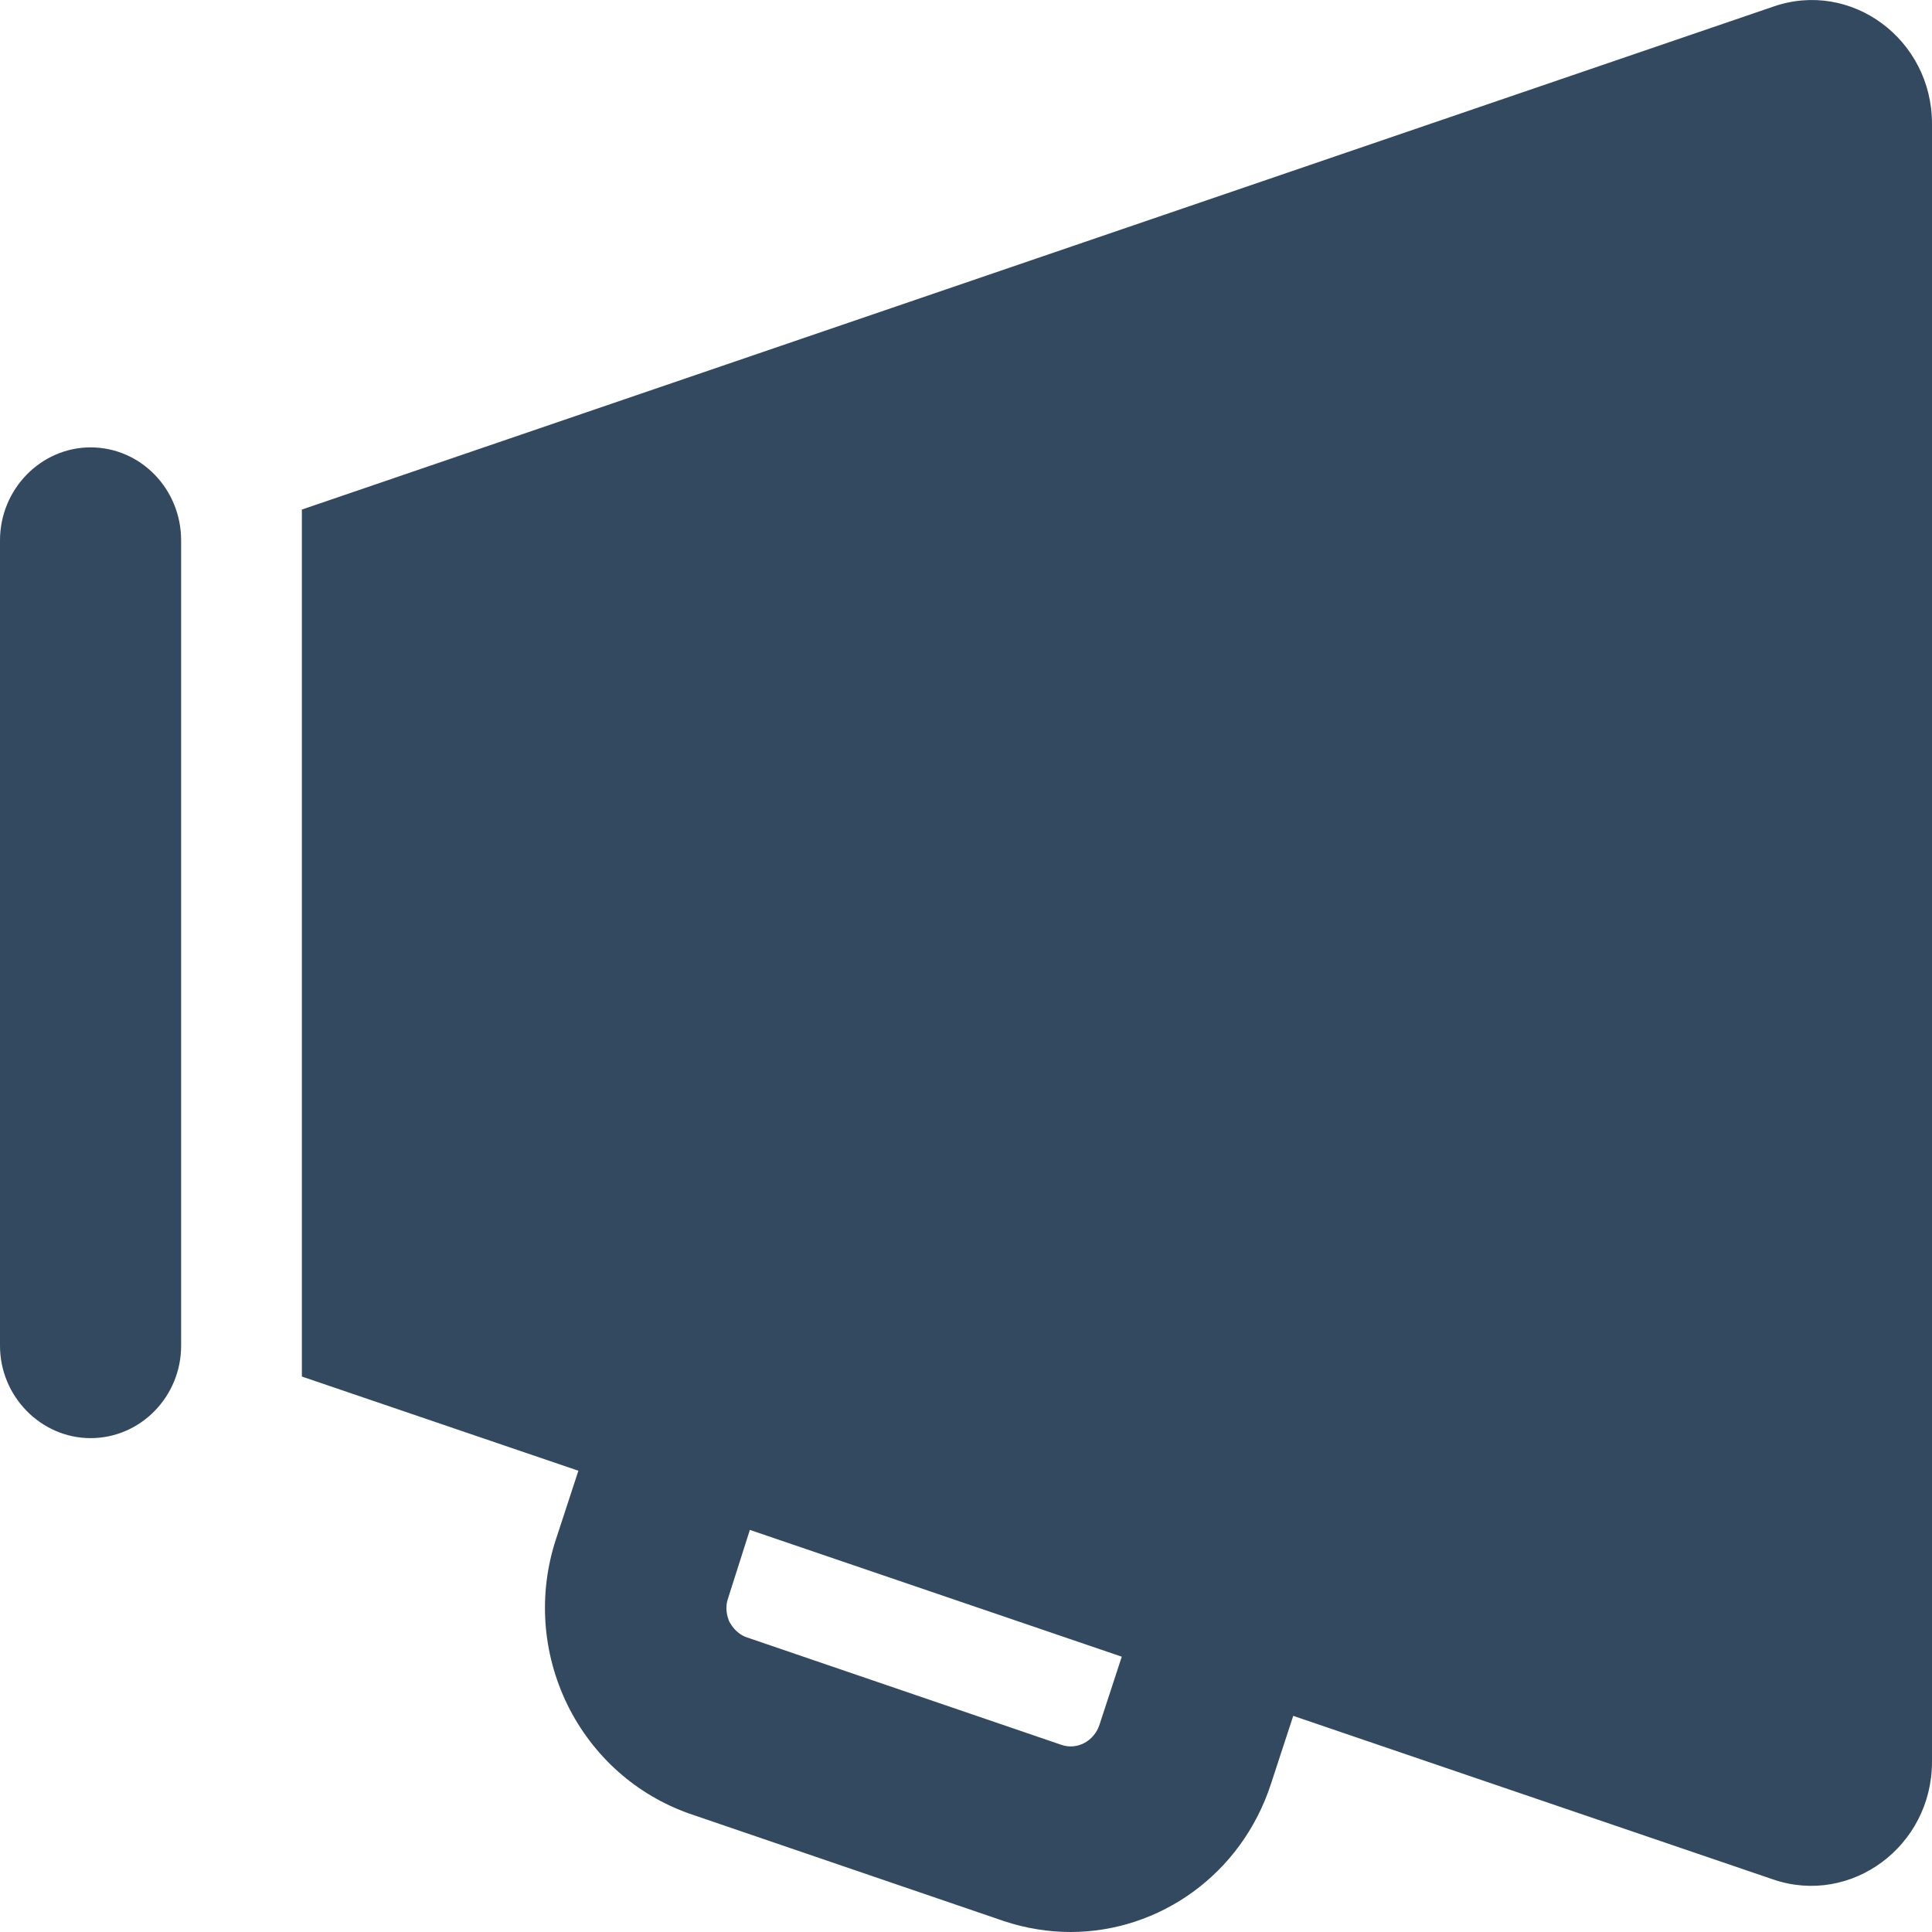
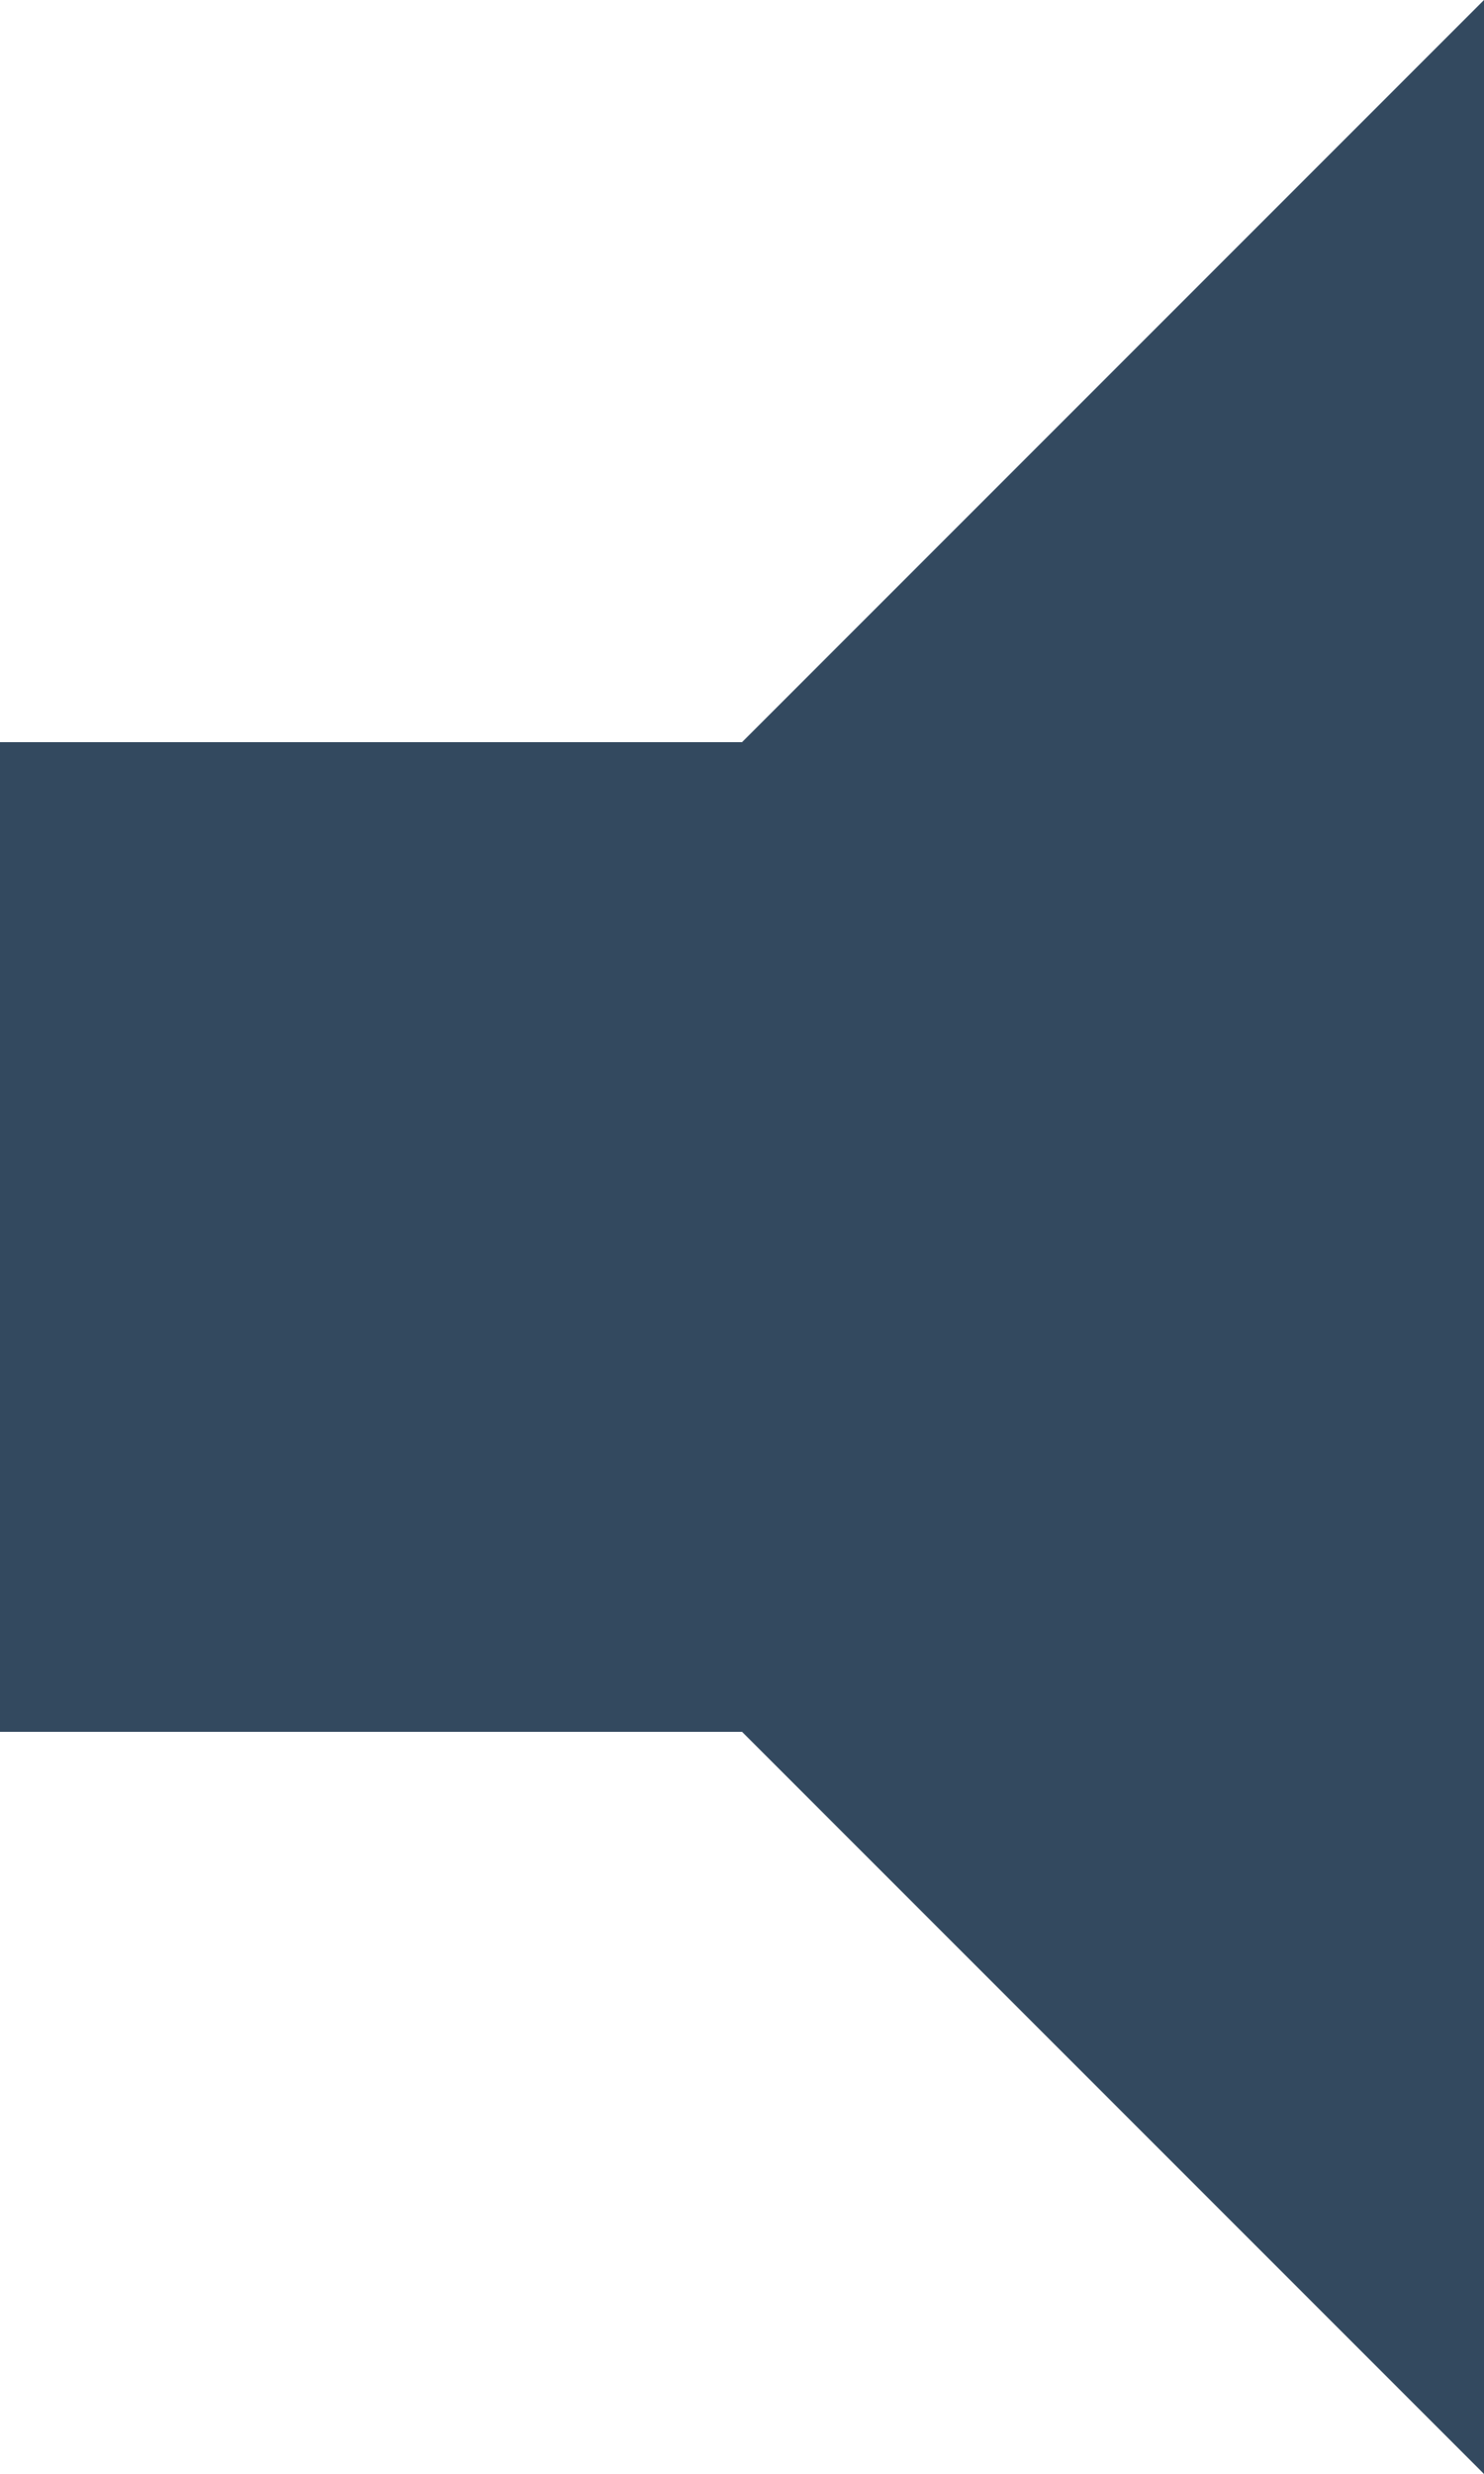
- <svg xmlns="http://www.w3.org/2000/svg" width="160" height="160" viewBox="0 0 320 320">
-   <g fill="none">
-     <g fill="#33495F">
-       <path d="M182.1 285.7C181.2 288.4 178.4 289.9 175.8 289L123.7 271.2C122 270.6 121.2 269.3 120.8 268.6 120.5 267.9 120 266.4 120.6 264.7L124.2 253.4 185.8 274.4 182.1 285.7 182.1 285.7ZM293.7 1.1L50 84.4 50 228 95.8 243.6 92.1 254.9C89.1 264 89.8 273.8 94 282.4 98.2 290.9 105.4 297.3 114.2 300.4L166.3 318.2C169.9 319.4 173.7 320 177.3 320 192 320 205.6 310.5 210.5 295.5L214.2 284.2 293.7 311.3C306.6 315.7 320 305.8 320 291.8L320 20.5C320 6.5 306.6-3.4 293.7 1.1L293.7 1.1 293.7 1.1ZM15 74.1C6.8 74.1 0 81 0 89.5L0 222.9C0 231.3 6.8 238.2 15 238.2 23.3 238.2 30 231.3 30 222.9L30 89.5C30 81 23.3 74.1 15 74.1L15 74.1 15 74.1Z" />
+ <svg xmlns="http://www.w3.org/2000/svg" width="96px" height="160px" viewBox="0 0 96 160">
+   <defs />
+   <g id="Page-1" stroke="none" stroke-width="1" fill="none" fill-rule="evenodd">
+     <g transform="translate(-682, -213)" fill="#33495F">
+       <polygon id="Mega" points="682 261 682 325 730 325 778 373 778 213 730 261" />
    </g>
  </g>
</svg>
